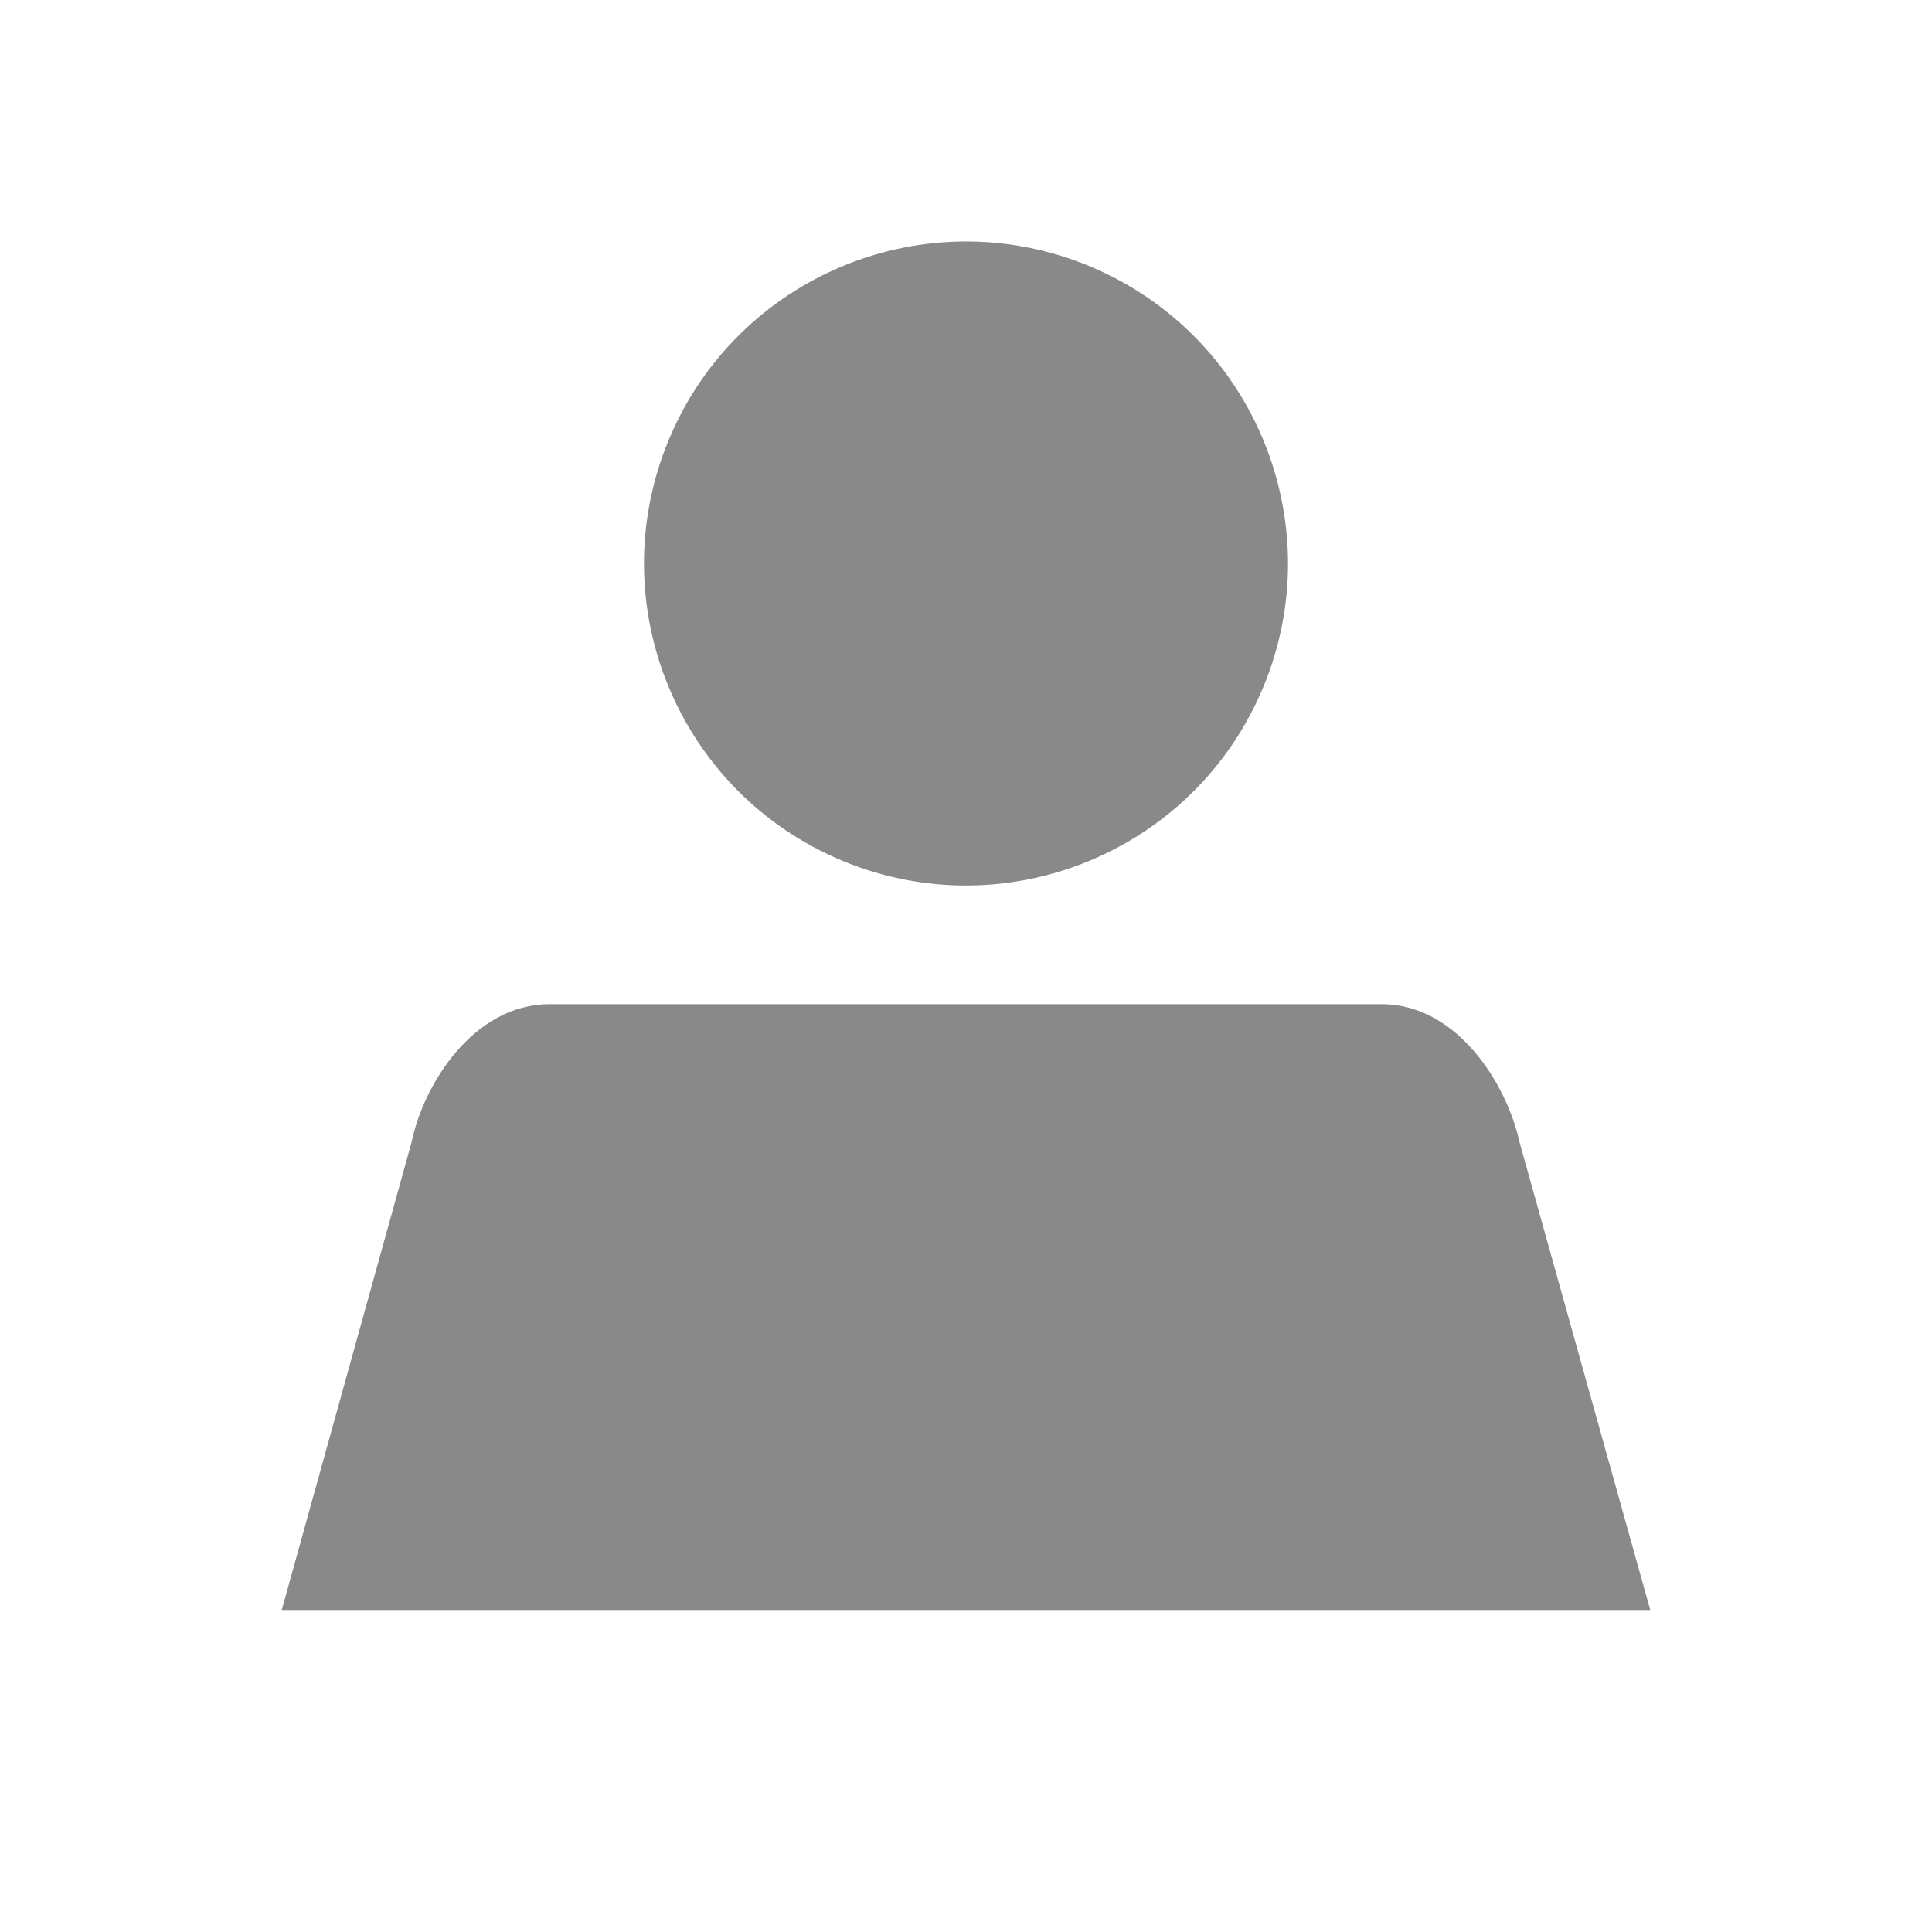
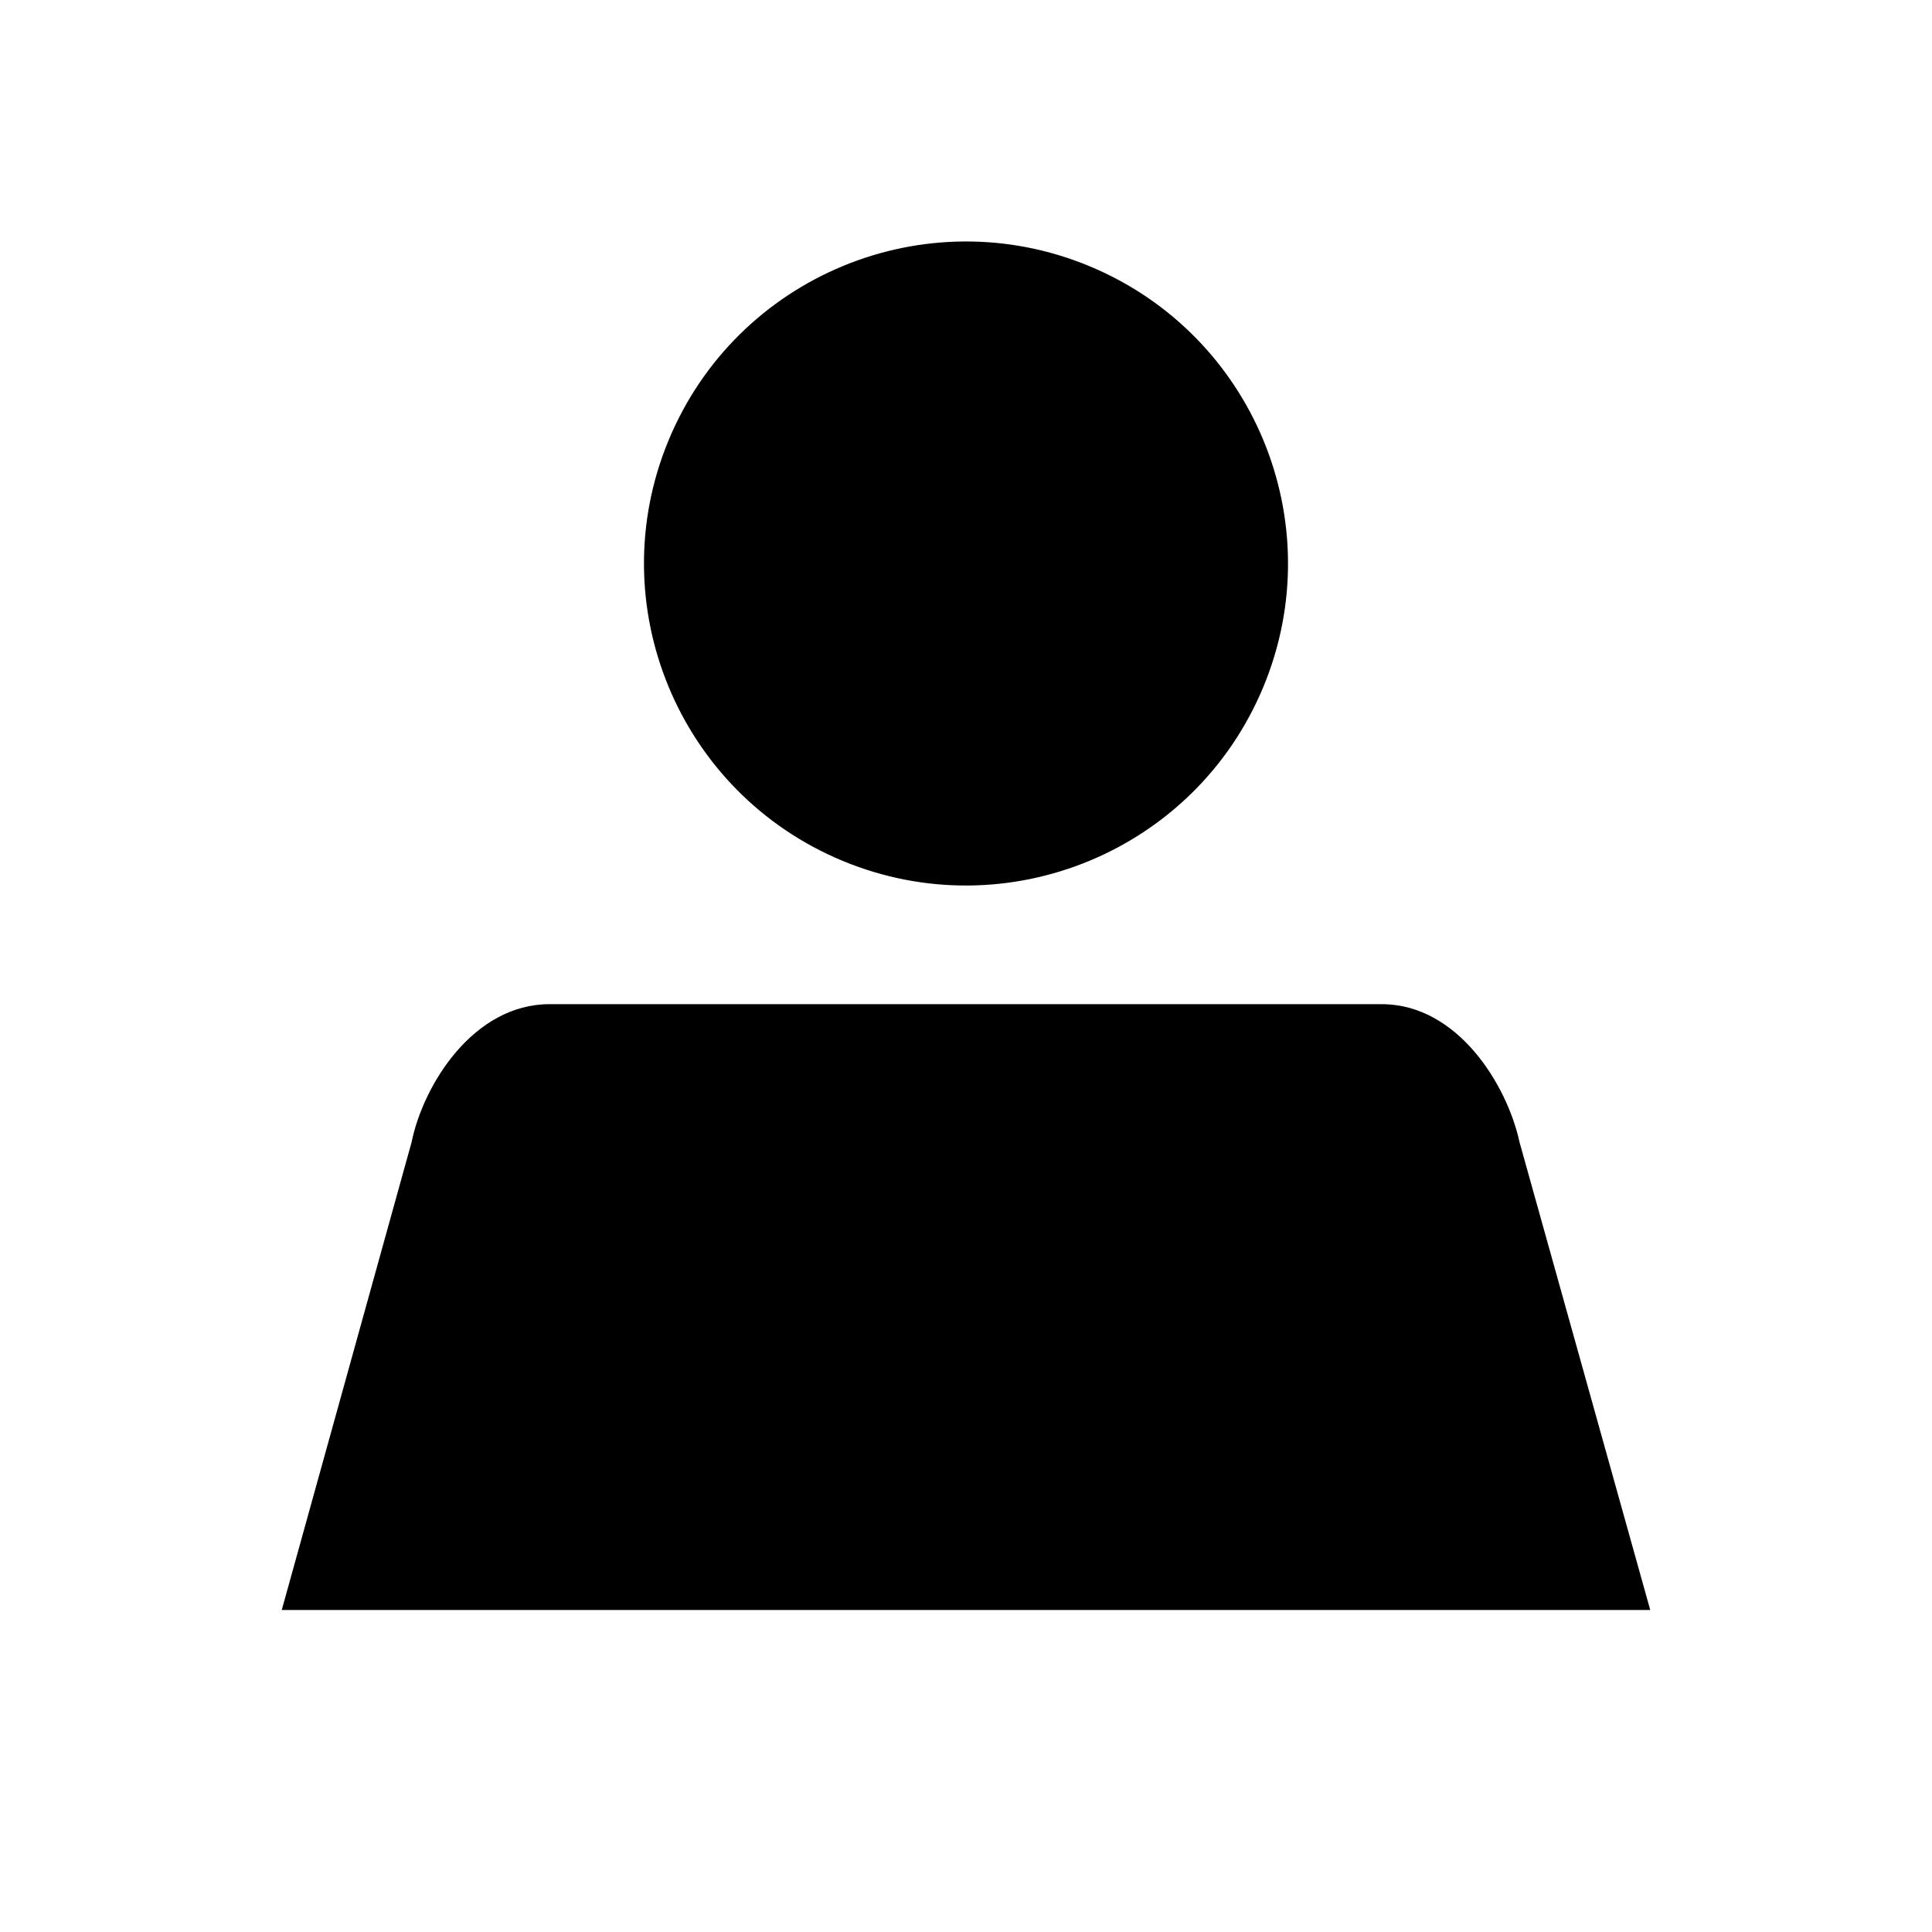
<svg xmlns="http://www.w3.org/2000/svg" width="24" height="24" viewBox="0 0 24 24" fill="none">
-   <path d="M15.695 8.53C16.54 6.49 15.571 4.151 13.53 3.305C11.49 2.46 9.151 3.429 8.305 5.47C7.46 7.51 8.429 9.849 10.47 10.695C12.51 11.54 14.849 10.571 15.695 8.53Z" fill="#898989" />
-   <path d="M5.113 14.188C5.259 13.474 5.881 12.474 6.827 12.474L17.162 12.474C18.109 12.474 18.722 13.478 18.876 14.188L20.5 20C14.833 20 9.167 20 3.5 20L5.113 14.188Z" fill="#898989" />
+   <path d="M15.695 8.53C16.54 6.49 15.571 4.151 13.53 3.305C11.49 2.46 9.151 3.429 8.305 5.47C7.46 7.51 8.429 9.849 10.47 10.695C12.51 11.54 14.849 10.571 15.695 8.53Z" fill="currentColor" />
+   <path d="M5.113 14.188C5.259 13.474 5.881 12.474 6.827 12.474L17.162 12.474C18.109 12.474 18.722 13.478 18.876 14.188L20.5 20C14.833 20 9.167 20 3.5 20L5.113 14.188Z" fill="currentColor" />
</svg>
